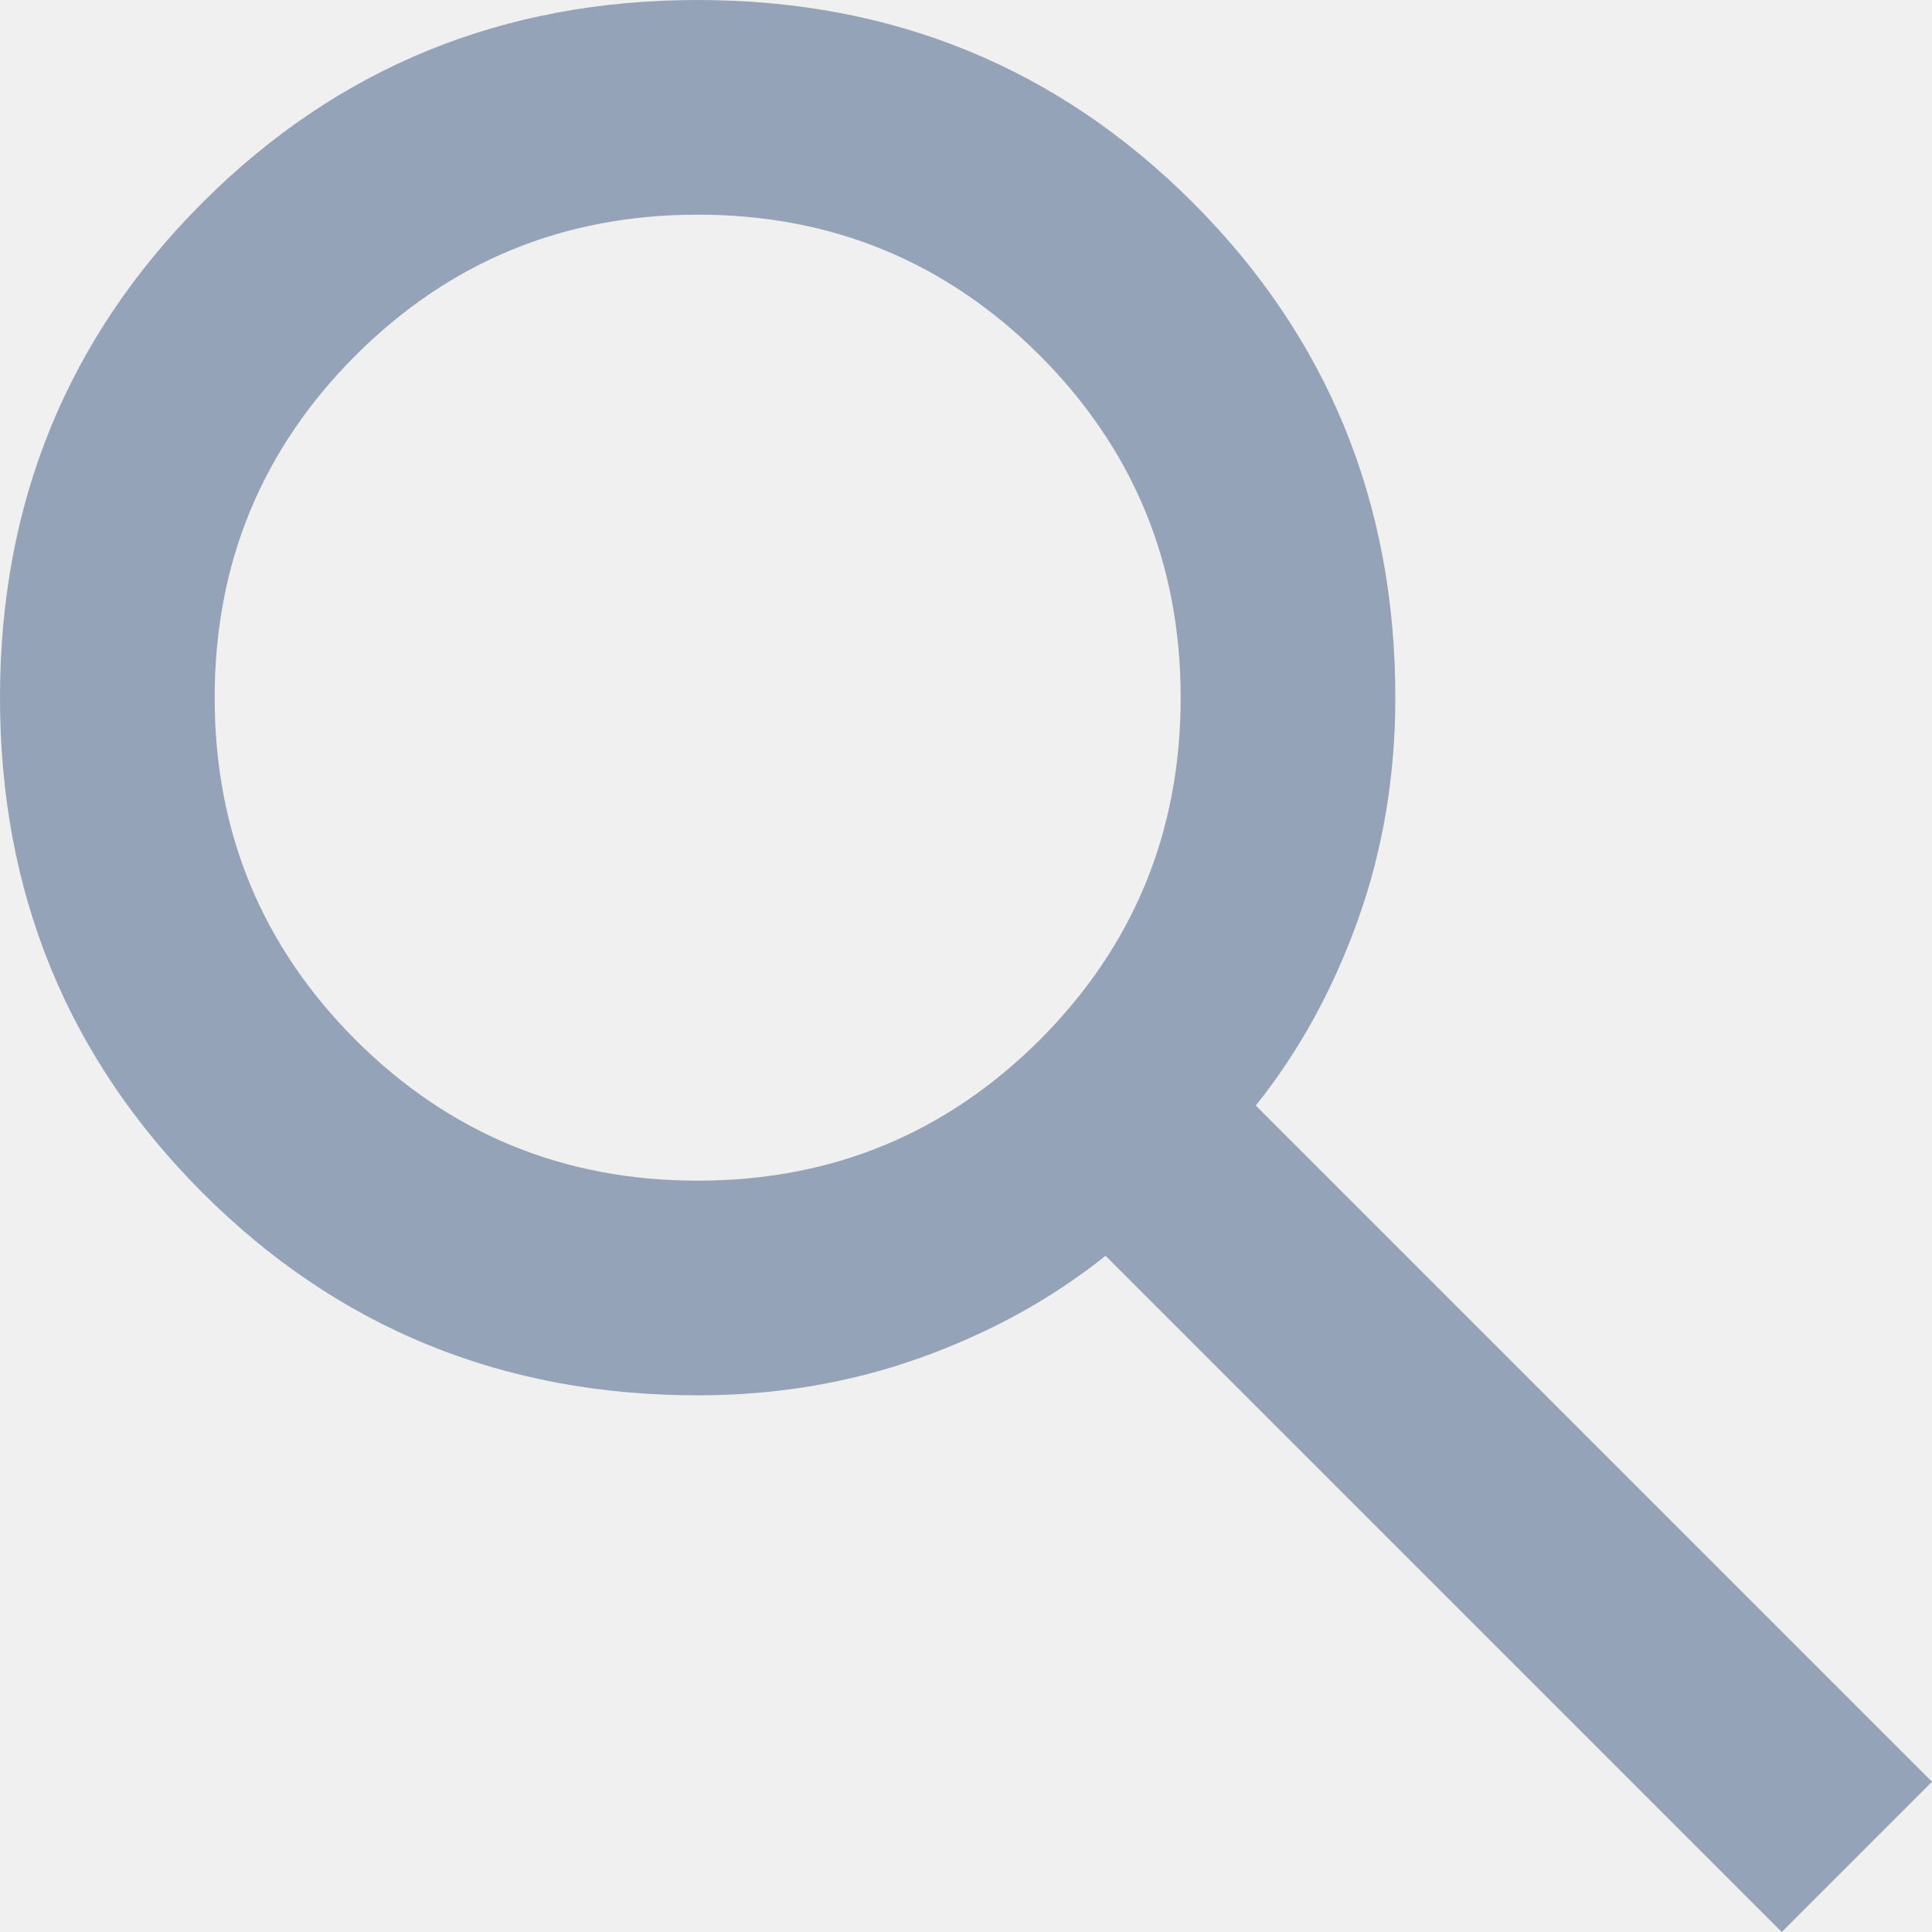
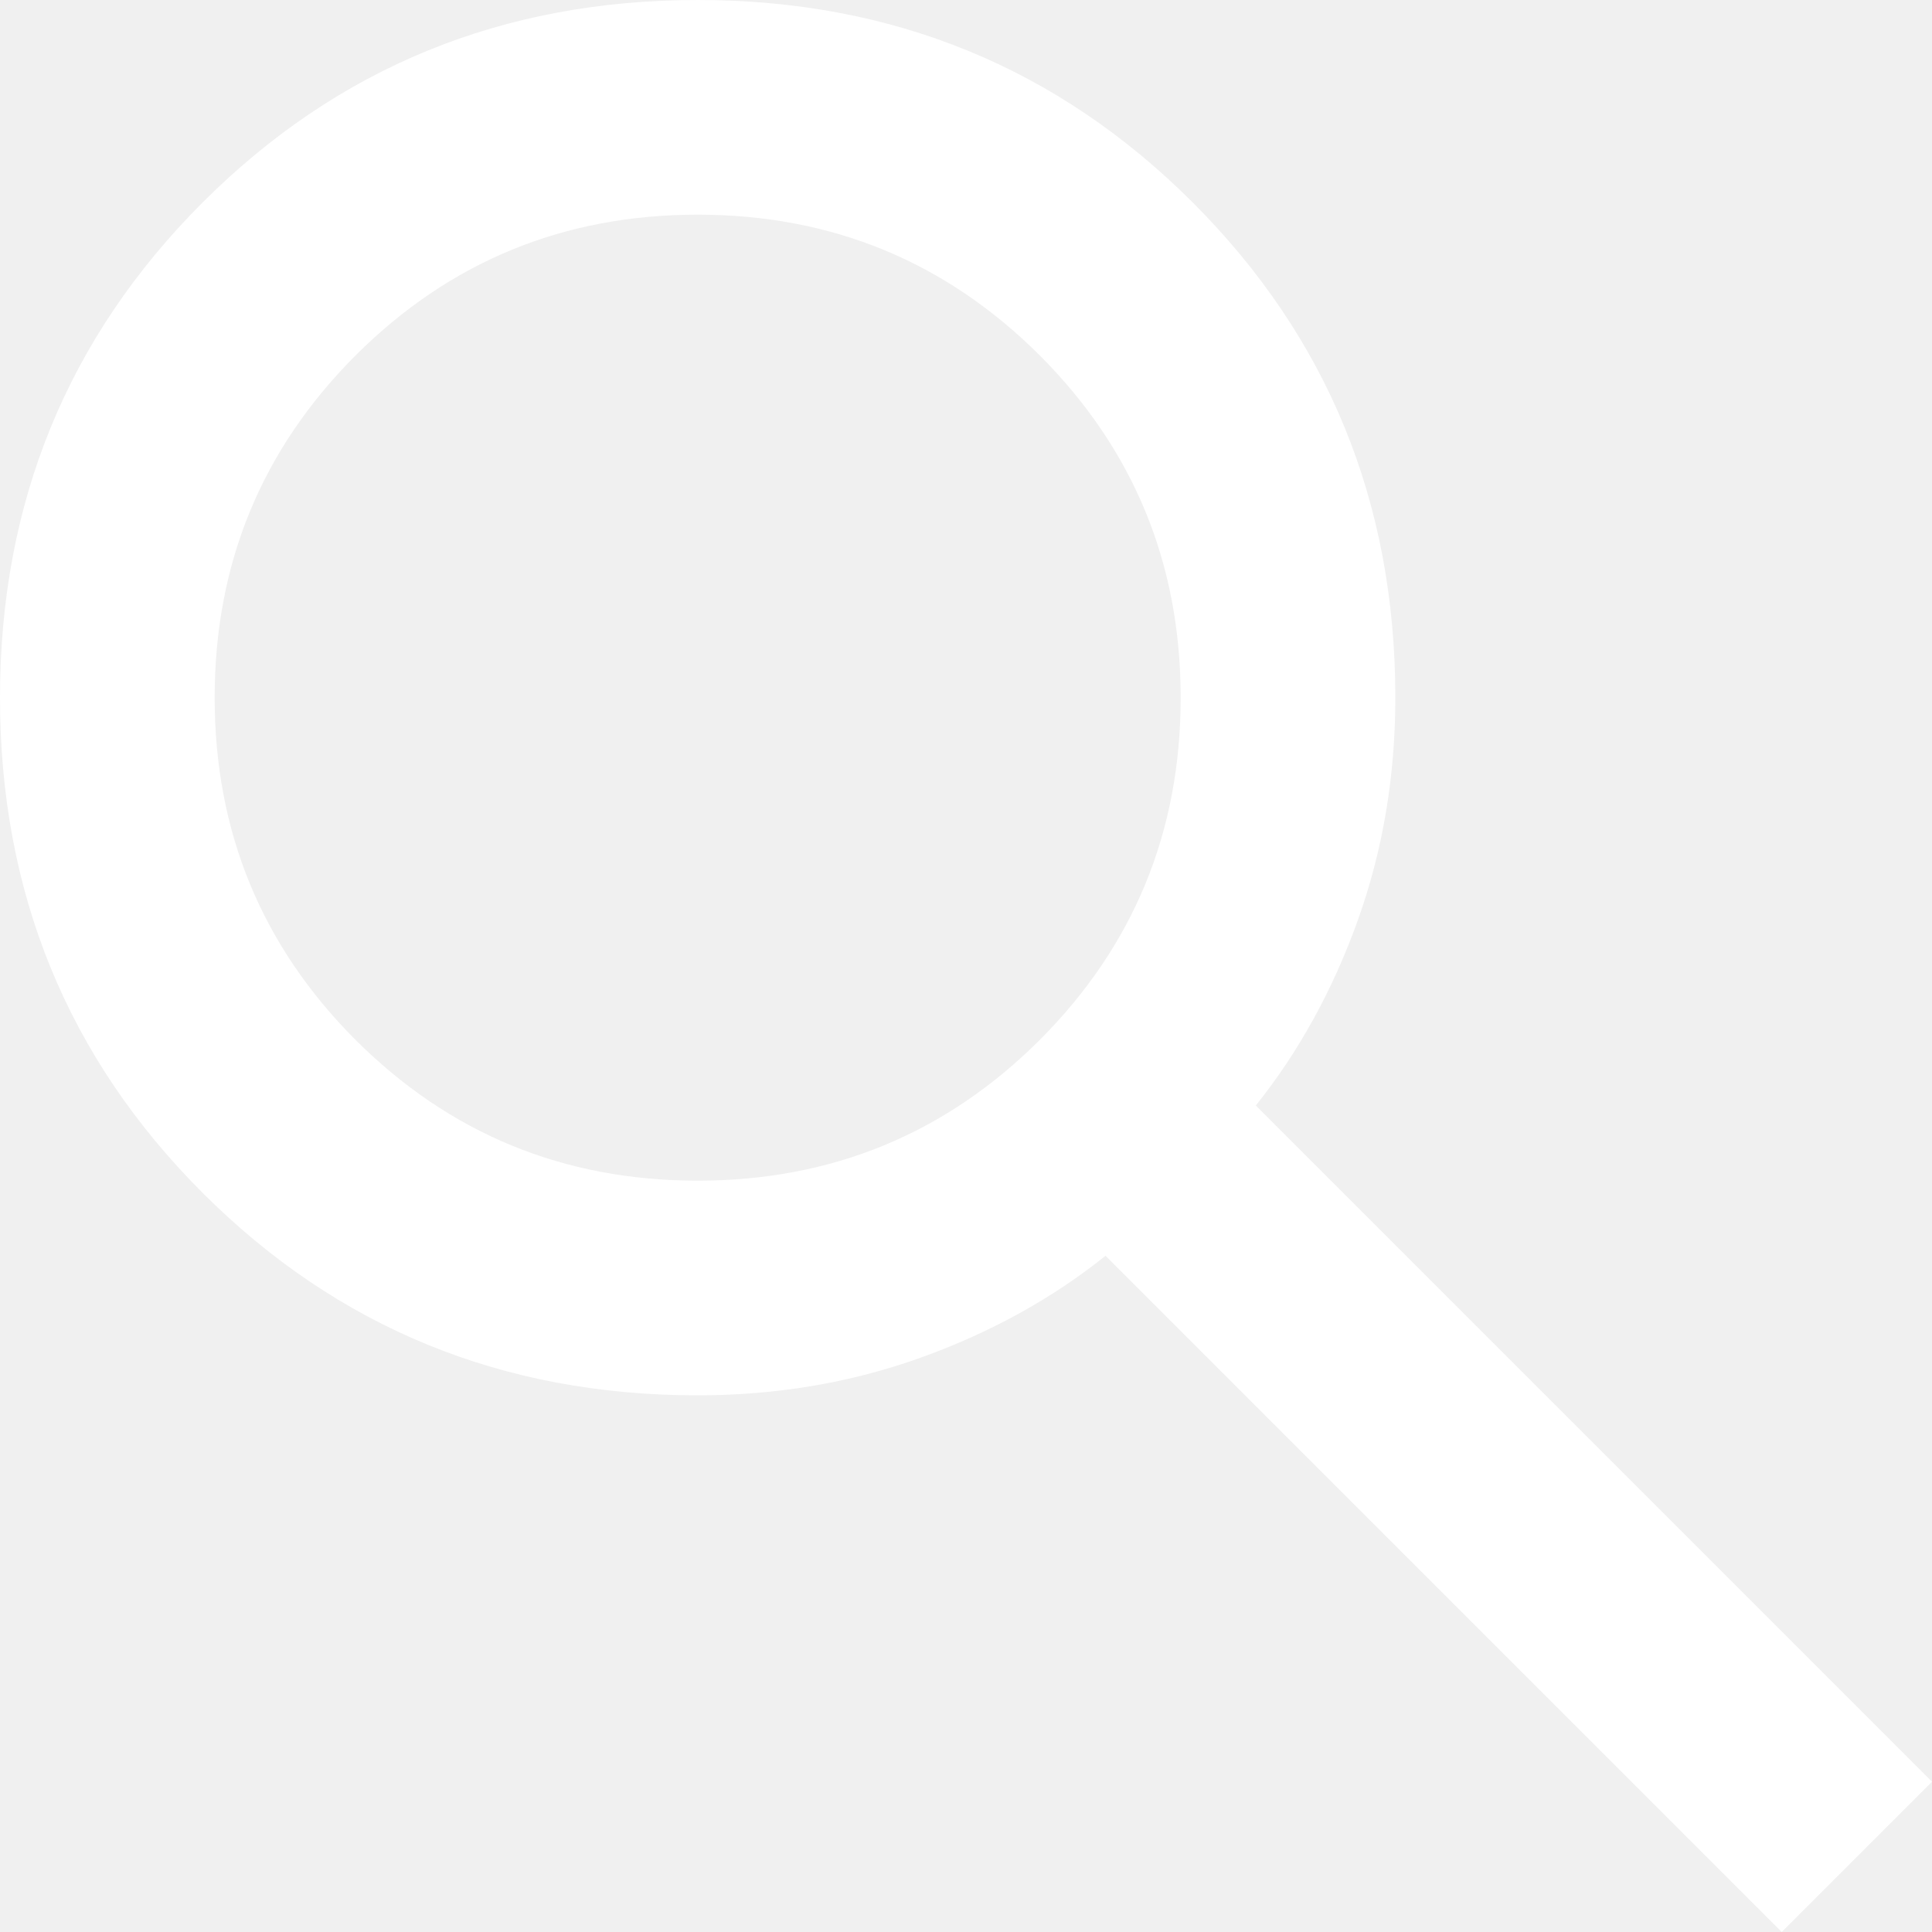
<svg xmlns="http://www.w3.org/2000/svg" width="18" height="18" viewBox="0 0 18 18" fill="none">
-   <path d="M16.6 18L10.3 11.7C9.8 12.1 9.225 12.417 8.575 12.65C7.925 12.883 7.233 13 6.5 13C4.683 13 3.146 12.371 1.887 11.113C0.629 9.854 0 8.317 0 6.5C0 4.683 0.629 3.146 1.887 1.887C3.146 0.629 4.683 0 6.5 0C8.317 0 9.854 0.629 11.113 1.887C12.371 3.146 13 4.683 13 6.5C13 7.233 12.883 7.925 12.65 8.575C12.417 9.225 12.1 9.8 11.7 10.3L18 16.6L16.6 18ZM6.5 11C7.75 11 8.812 10.562 9.688 9.688C10.562 8.812 11 7.75 11 6.5C11 5.25 10.562 4.188 9.688 3.312C8.812 2.438 7.75 2 6.5 2C5.25 2 4.188 2.438 3.312 3.312C2.438 4.188 2 5.25 2 6.5C2 7.75 2.438 8.812 3.312 9.688C4.188 10.562 5.25 11 6.5 11Z" fill="#94A3B8" />
+   <path d="M16.6 18L10.3 11.7C9.8 12.1 9.225 12.417 8.575 12.65C7.925 12.883 7.233 13 6.5 13C4.683 13 3.146 12.371 1.887 11.113C0.629 9.854 0 8.317 0 6.5C0 4.683 0.629 3.146 1.887 1.887C3.146 0.629 4.683 0 6.5 0C8.317 0 9.854 0.629 11.113 1.887C12.371 3.146 13 4.683 13 6.5C13 7.233 12.883 7.925 12.65 8.575C12.417 9.225 12.1 9.8 11.7 10.3L18 16.6L16.6 18ZM6.5 11C7.75 11 8.812 10.562 9.688 9.688C10.562 8.812 11 7.75 11 6.5C11 5.25 10.562 4.188 9.688 3.312C8.812 2.438 7.75 2 6.5 2C5.25 2 4.188 2.438 3.312 3.312C2.438 4.188 2 5.25 2 6.5C2 7.75 2.438 8.812 3.312 9.688C4.188 10.562 5.25 11 6.5 11Z" fill="#ffffff" />
</svg>
